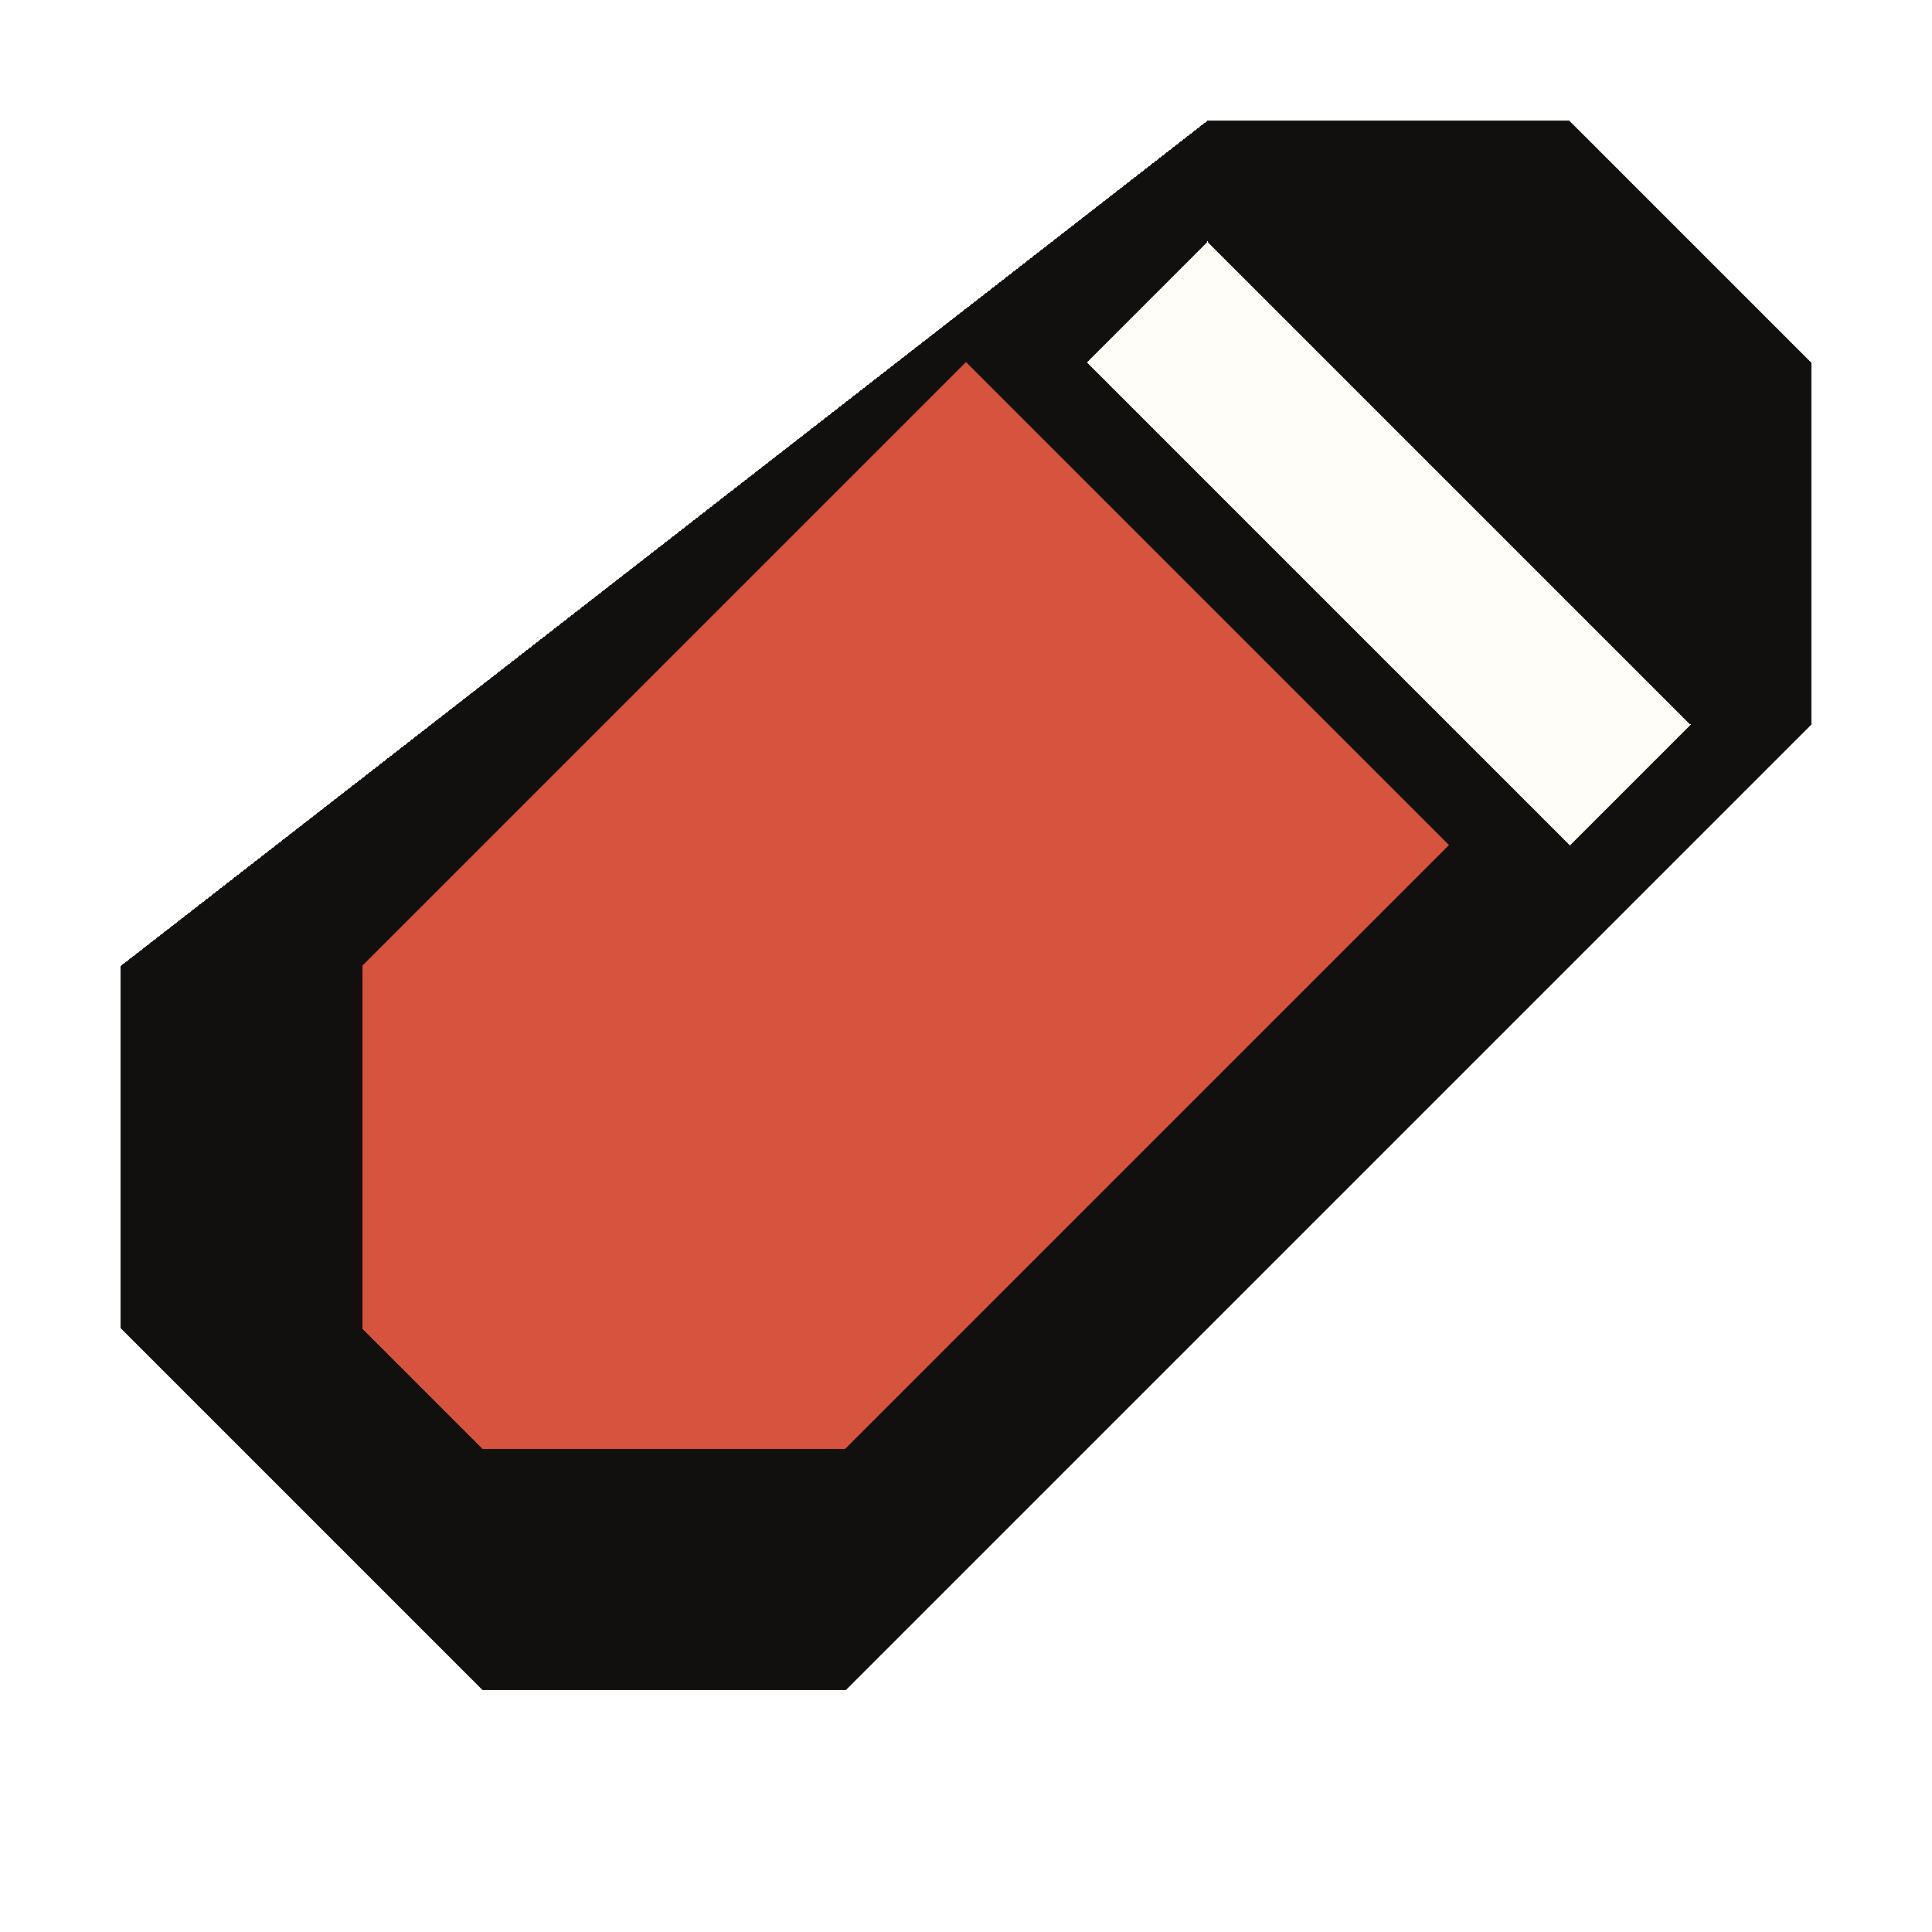
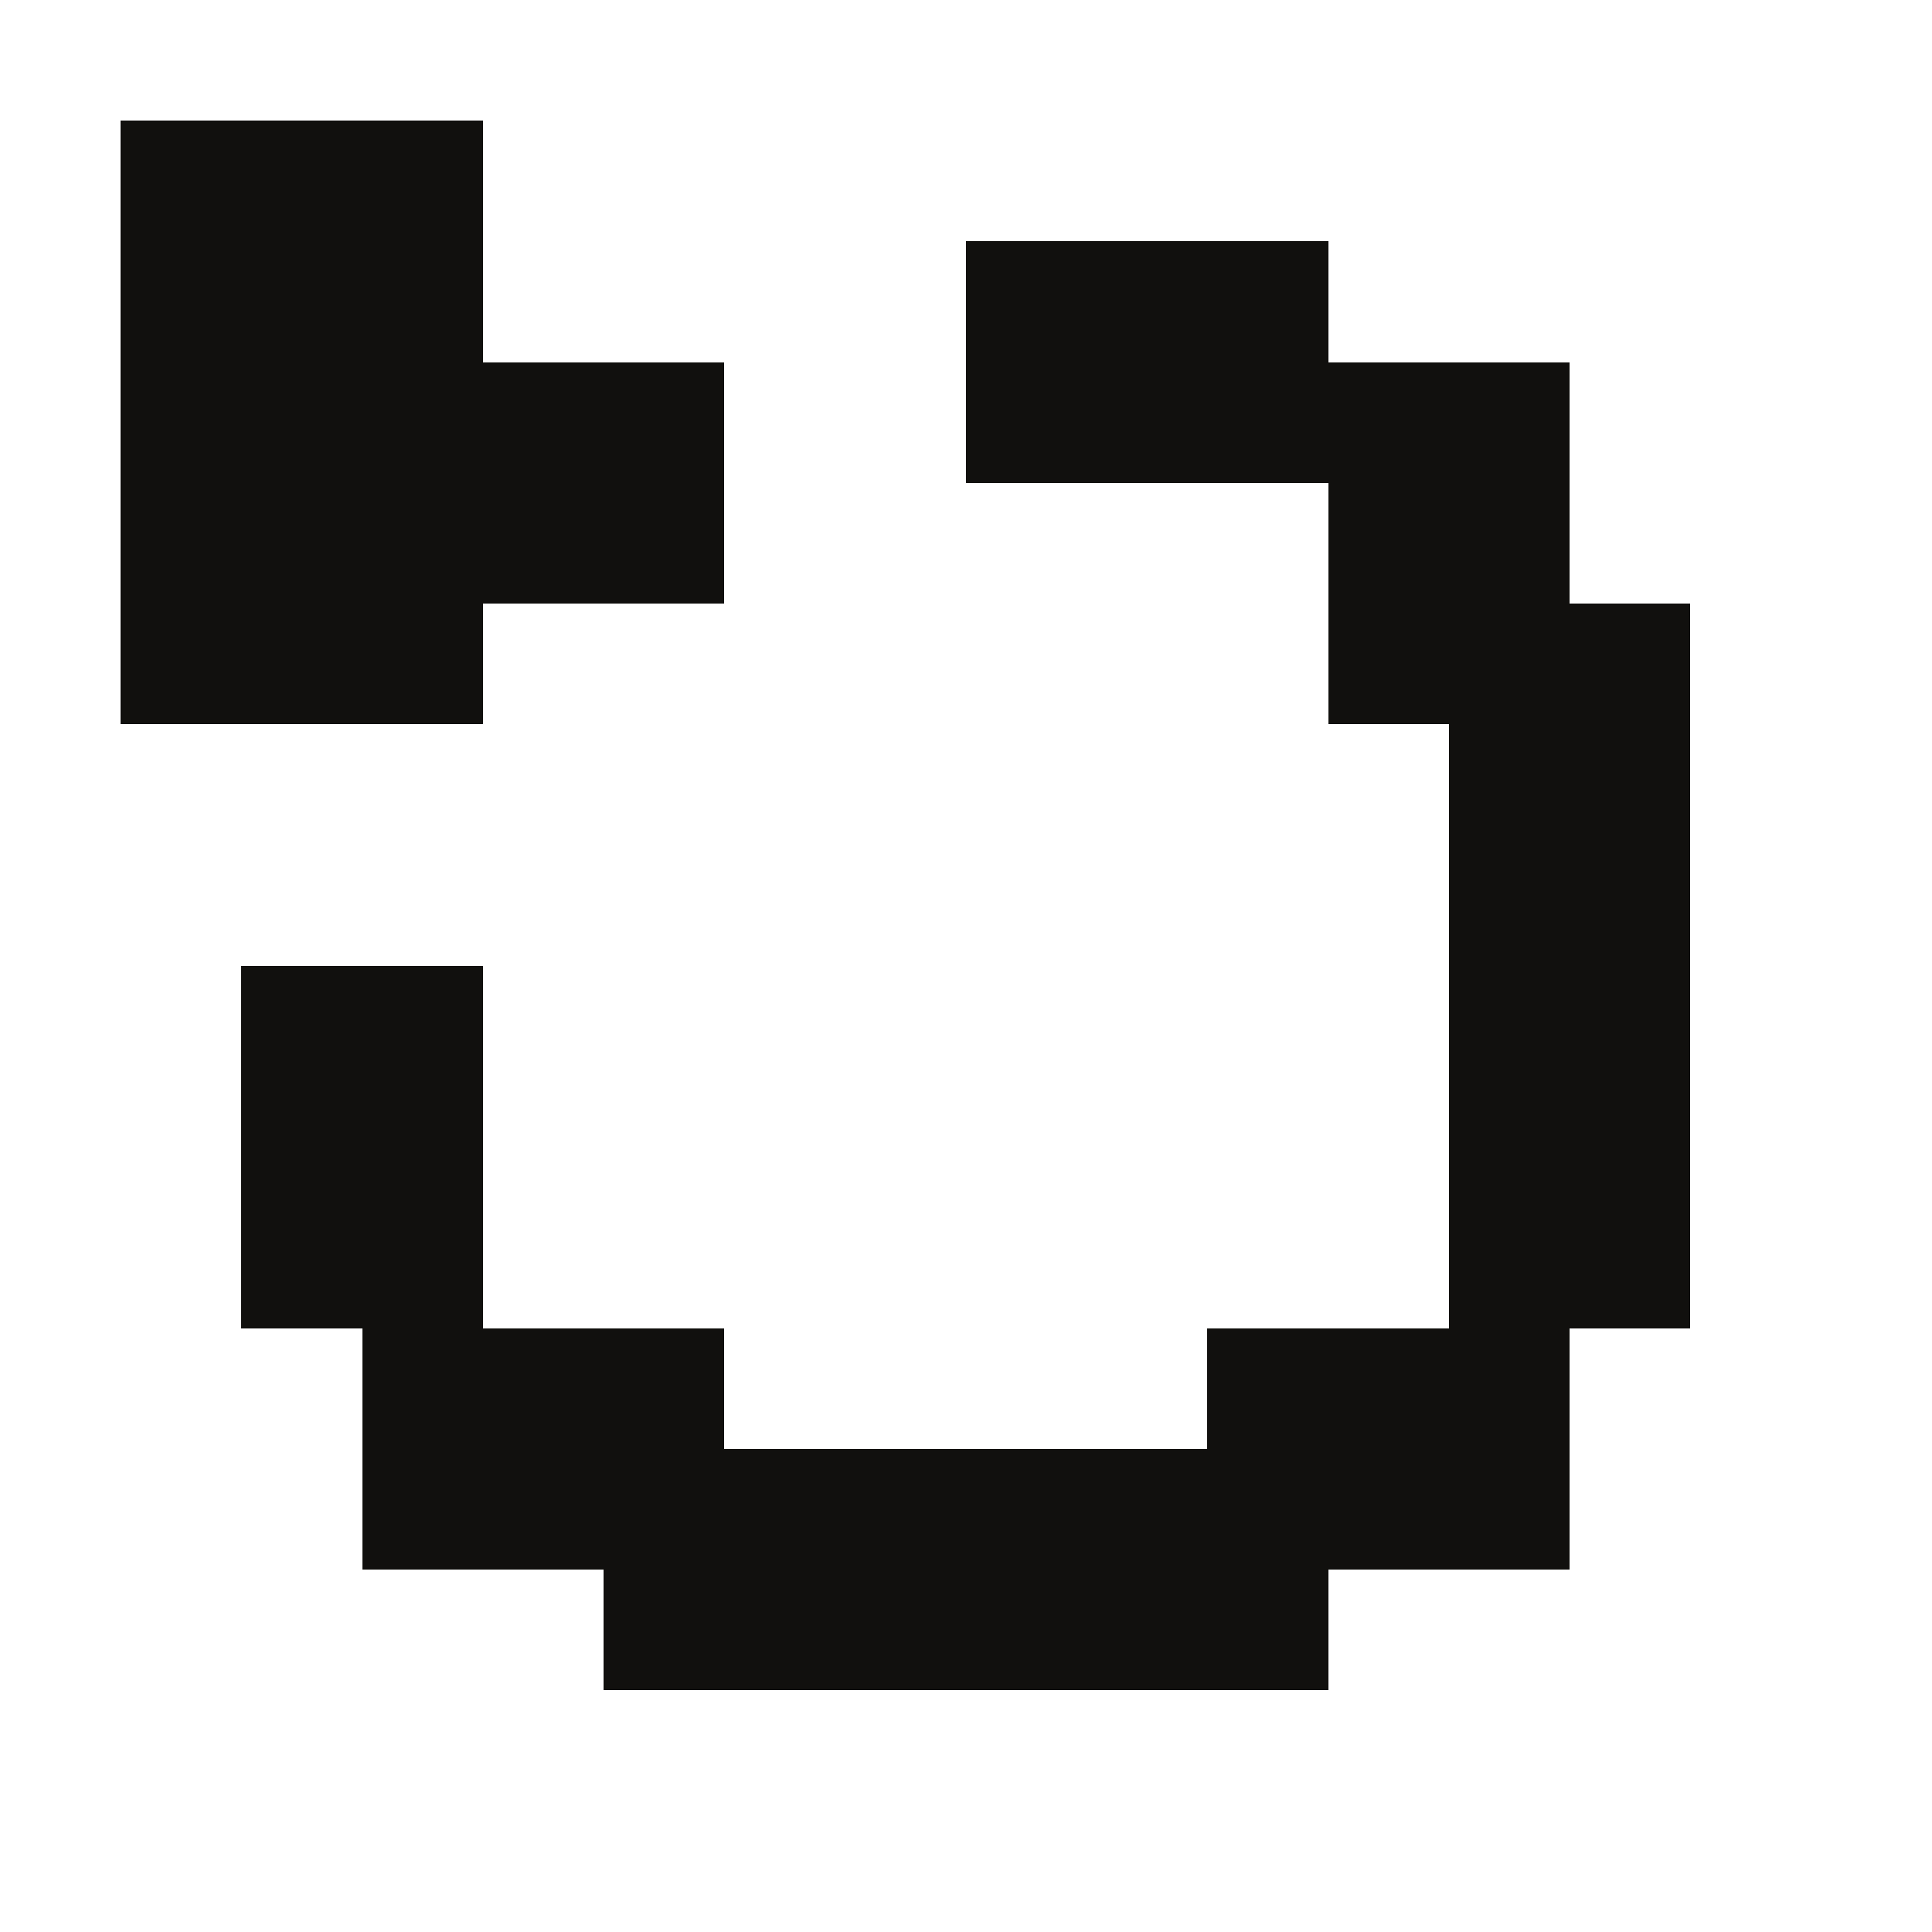
<svg xmlns="http://www.w3.org/2000/svg" viewBox="0 0 16 16" shape-rendering="crispEdges">
-   <path fill="#11100e" d="M10 1h3l2 2v3L7 14H4l-3-3V8z" />
-   <path fill="#d6533d" d="M3 8 8 3l4 4-5 5H4l-1-1z" />
-   <path fill="#fffdf8" d="m9 3 1-1 4 4-1 1z" />
+   <path fill="#11100e" d="M2 1h2v2h2v2H4v1H1V1h1zm6 1h3v1h2v2h1v6h-1v2h-2v1H5v-1H3v-2H2V8h2v3h2v1h4v-1h2V6h-1V4H8V2z" />
</svg>
